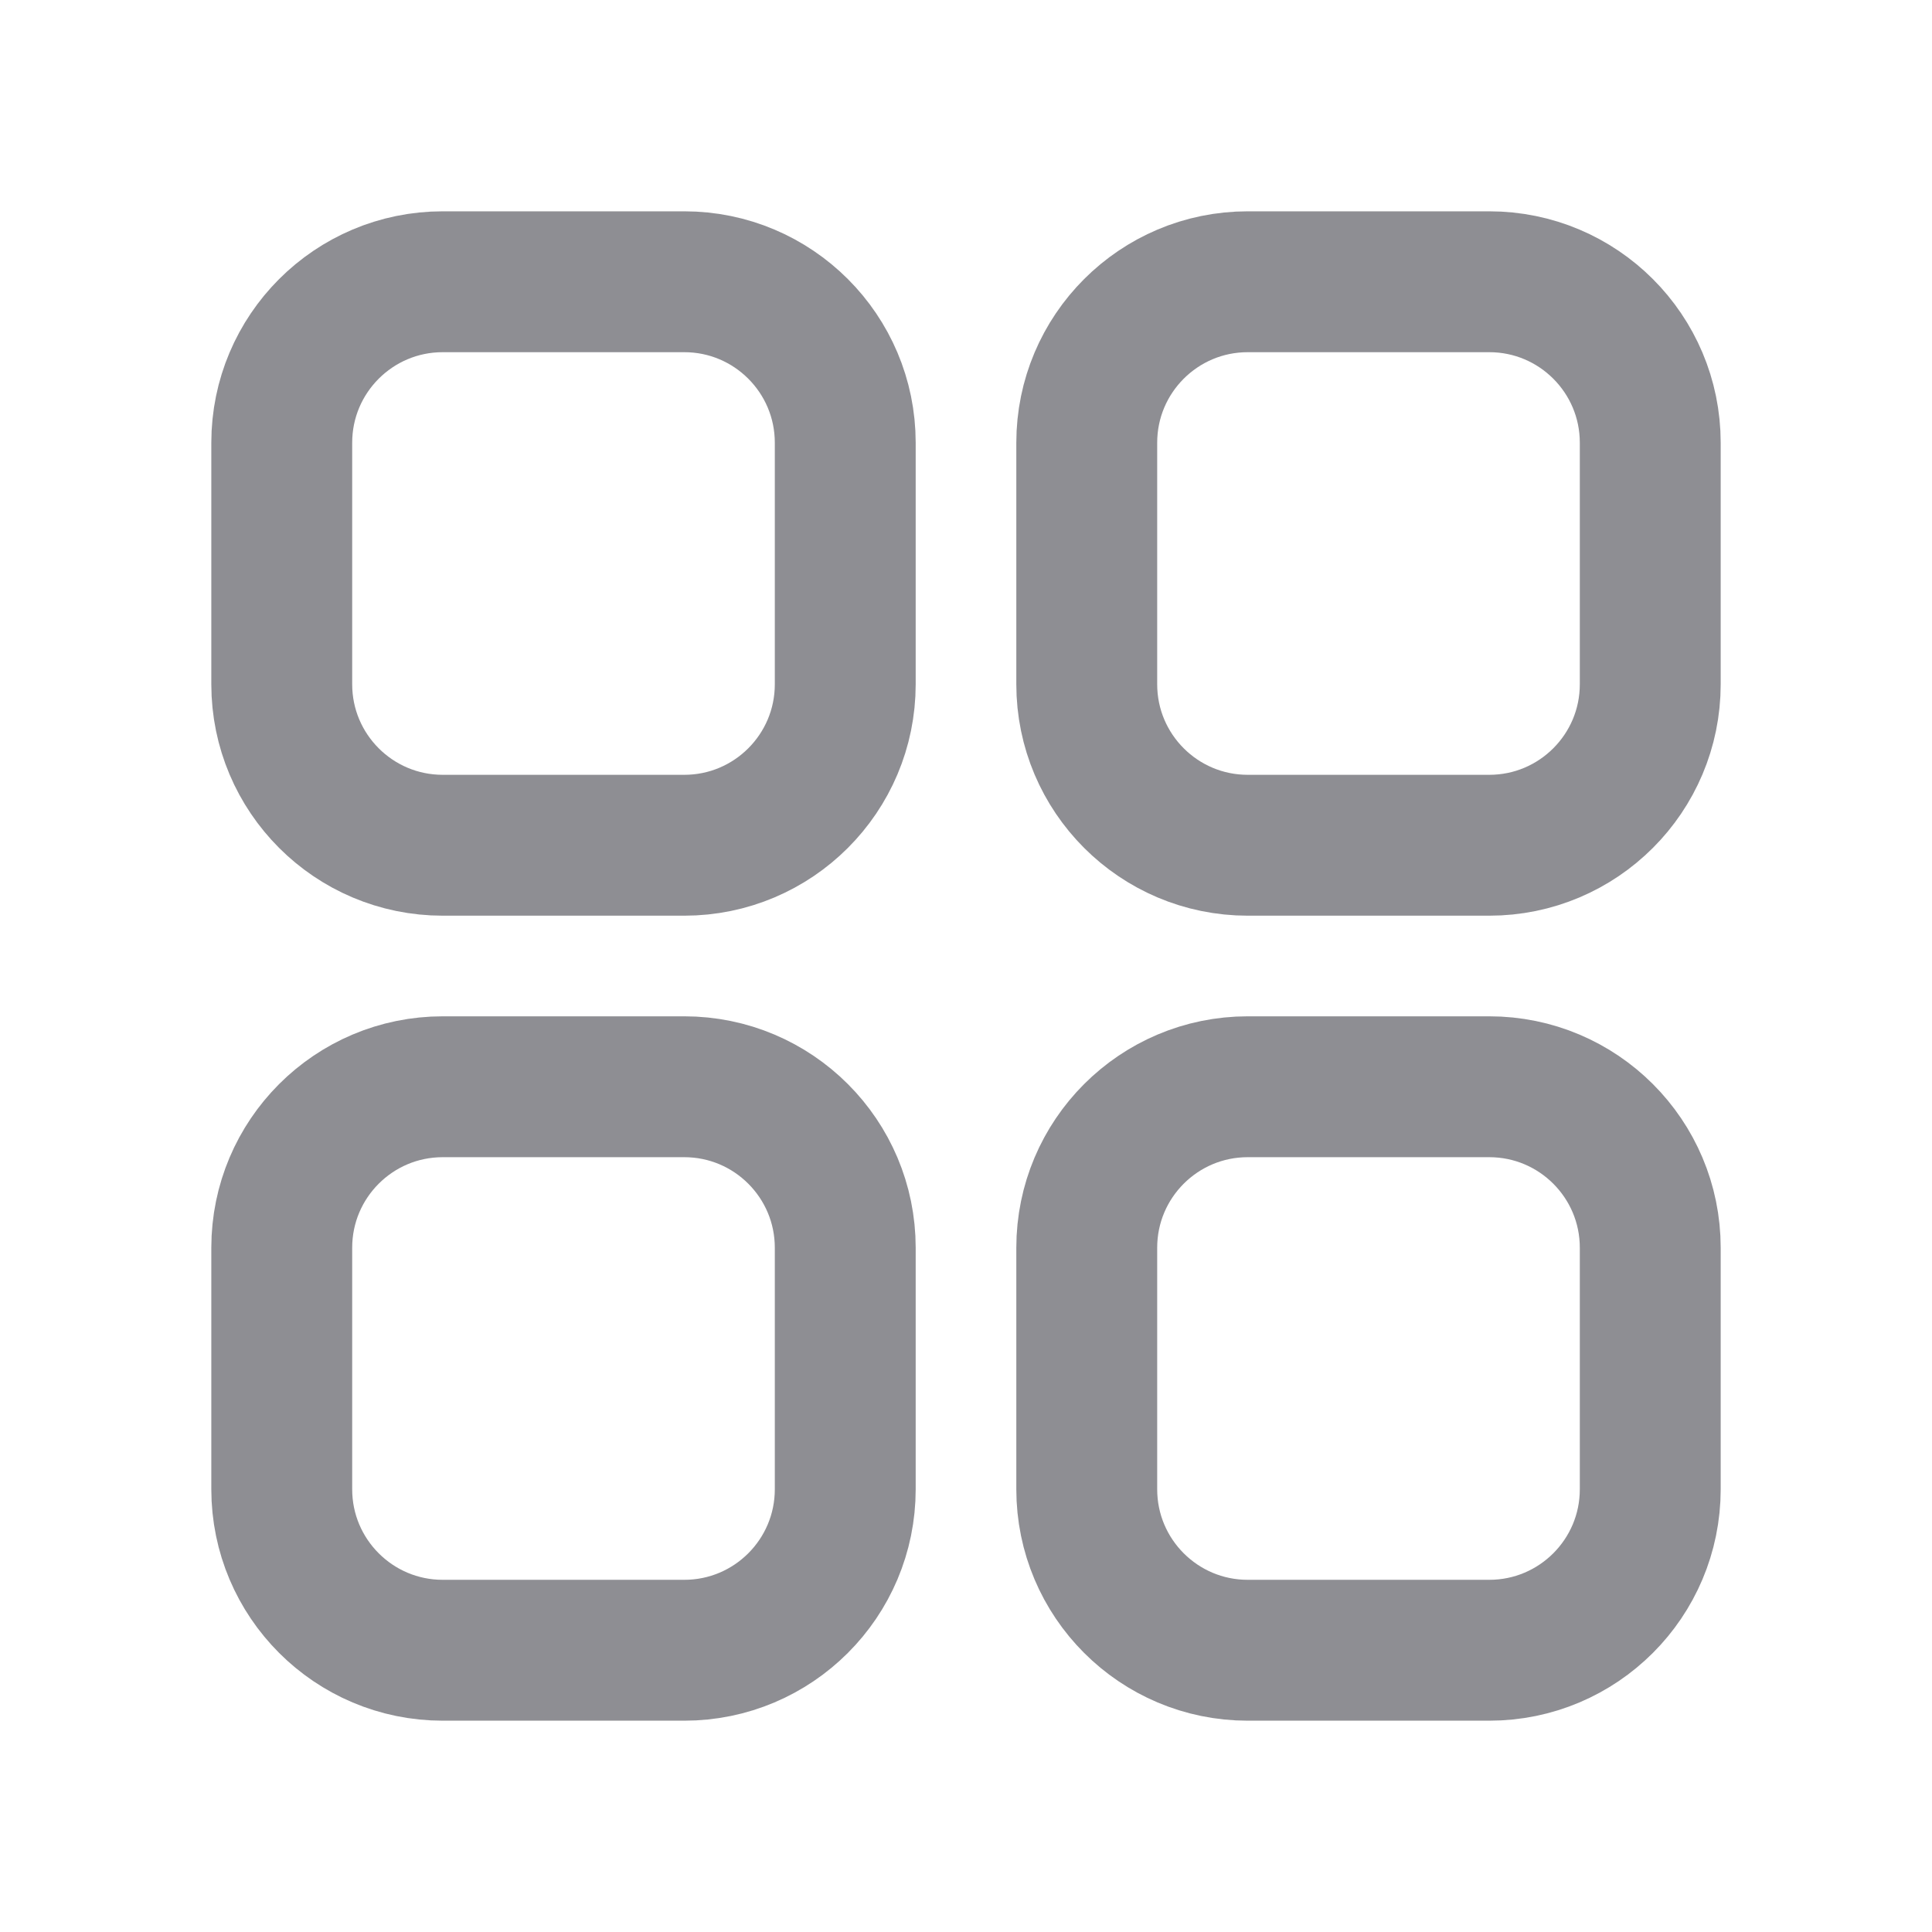
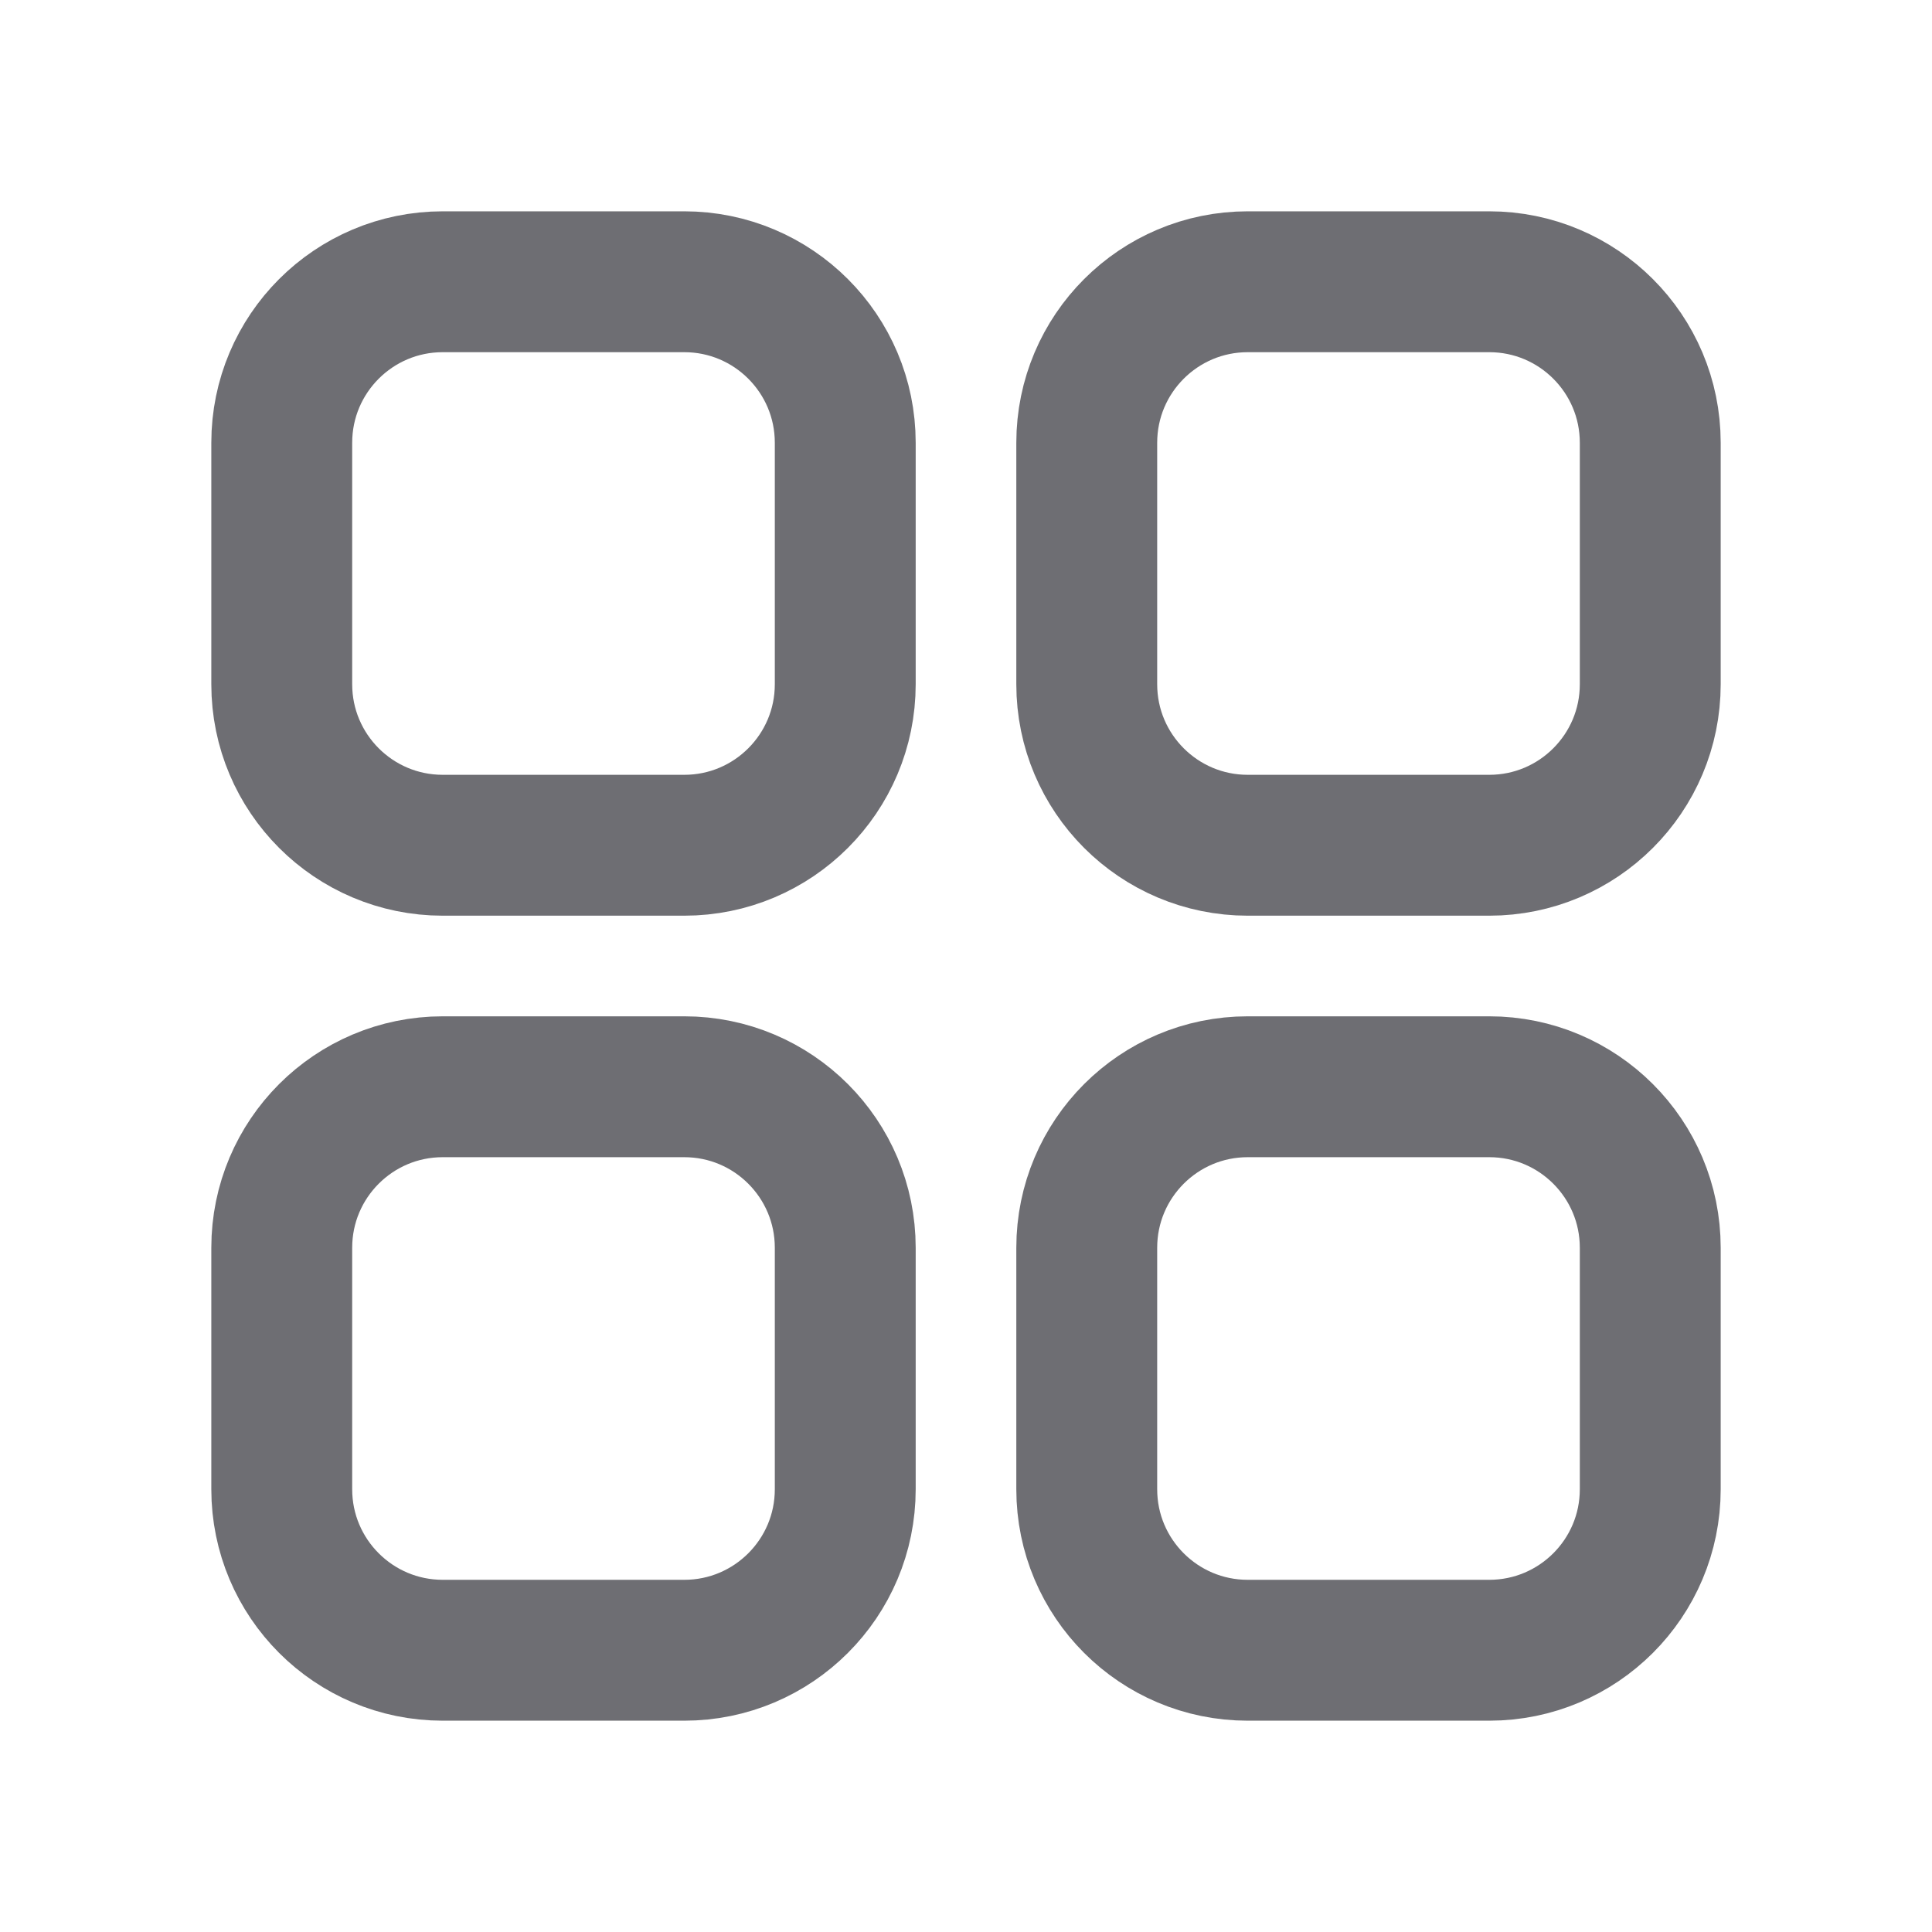
- <svg xmlns="http://www.w3.org/2000/svg" viewBox="0 0 24 24" width="24" height="24" fill="none" stroke="#8E8E93" stroke-width="1.75" stroke-linecap="round" stroke-linejoin="round">
+ <svg xmlns="http://www.w3.org/2000/svg" viewBox="0 0 24 24" width="24" height="24" fill="none" stroke="#6E6E73" stroke-width="1.75" stroke-linecap="round" stroke-linejoin="round">
  <rect x="3.5" y="3.5" width="7" height="7" rx="2" />
  <rect x="13.5" y="3.5" width="7" height="7" rx="2" />
  <rect x="3.5" y="13.5" width="7" height="7" rx="2" />
  <rect x="13.5" y="13.5" width="7" height="7" rx="2" />
</svg>
